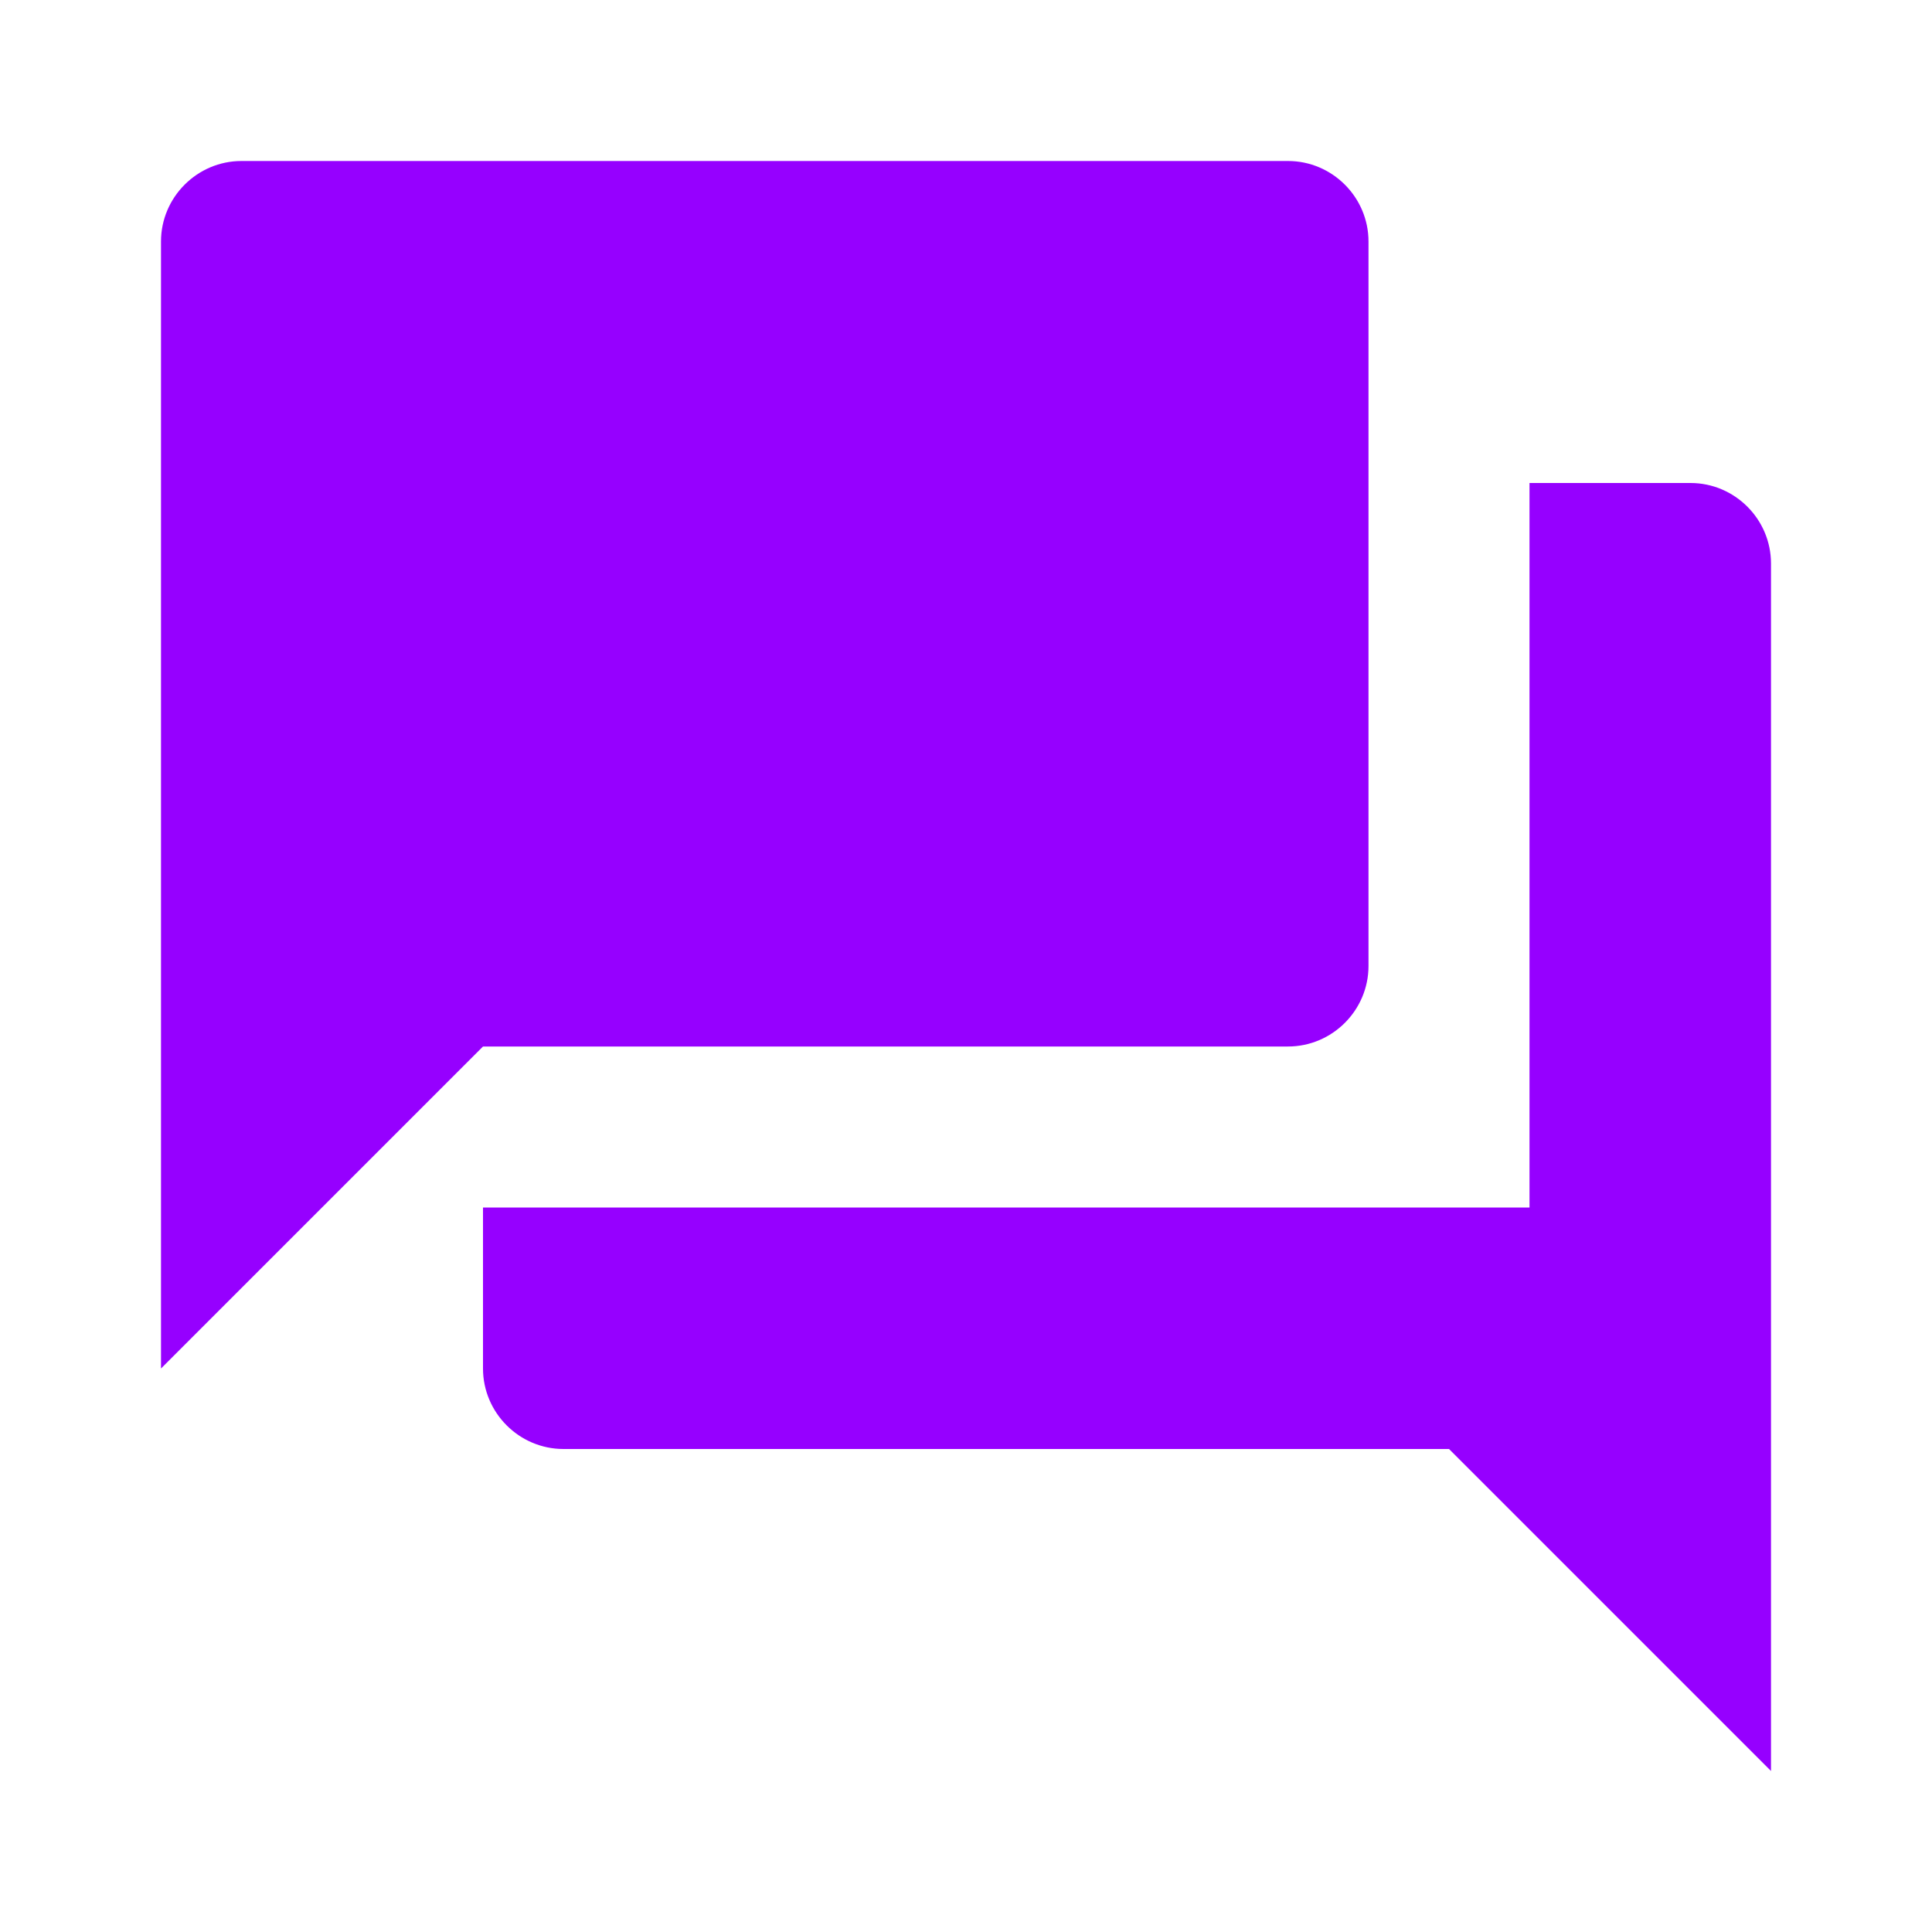
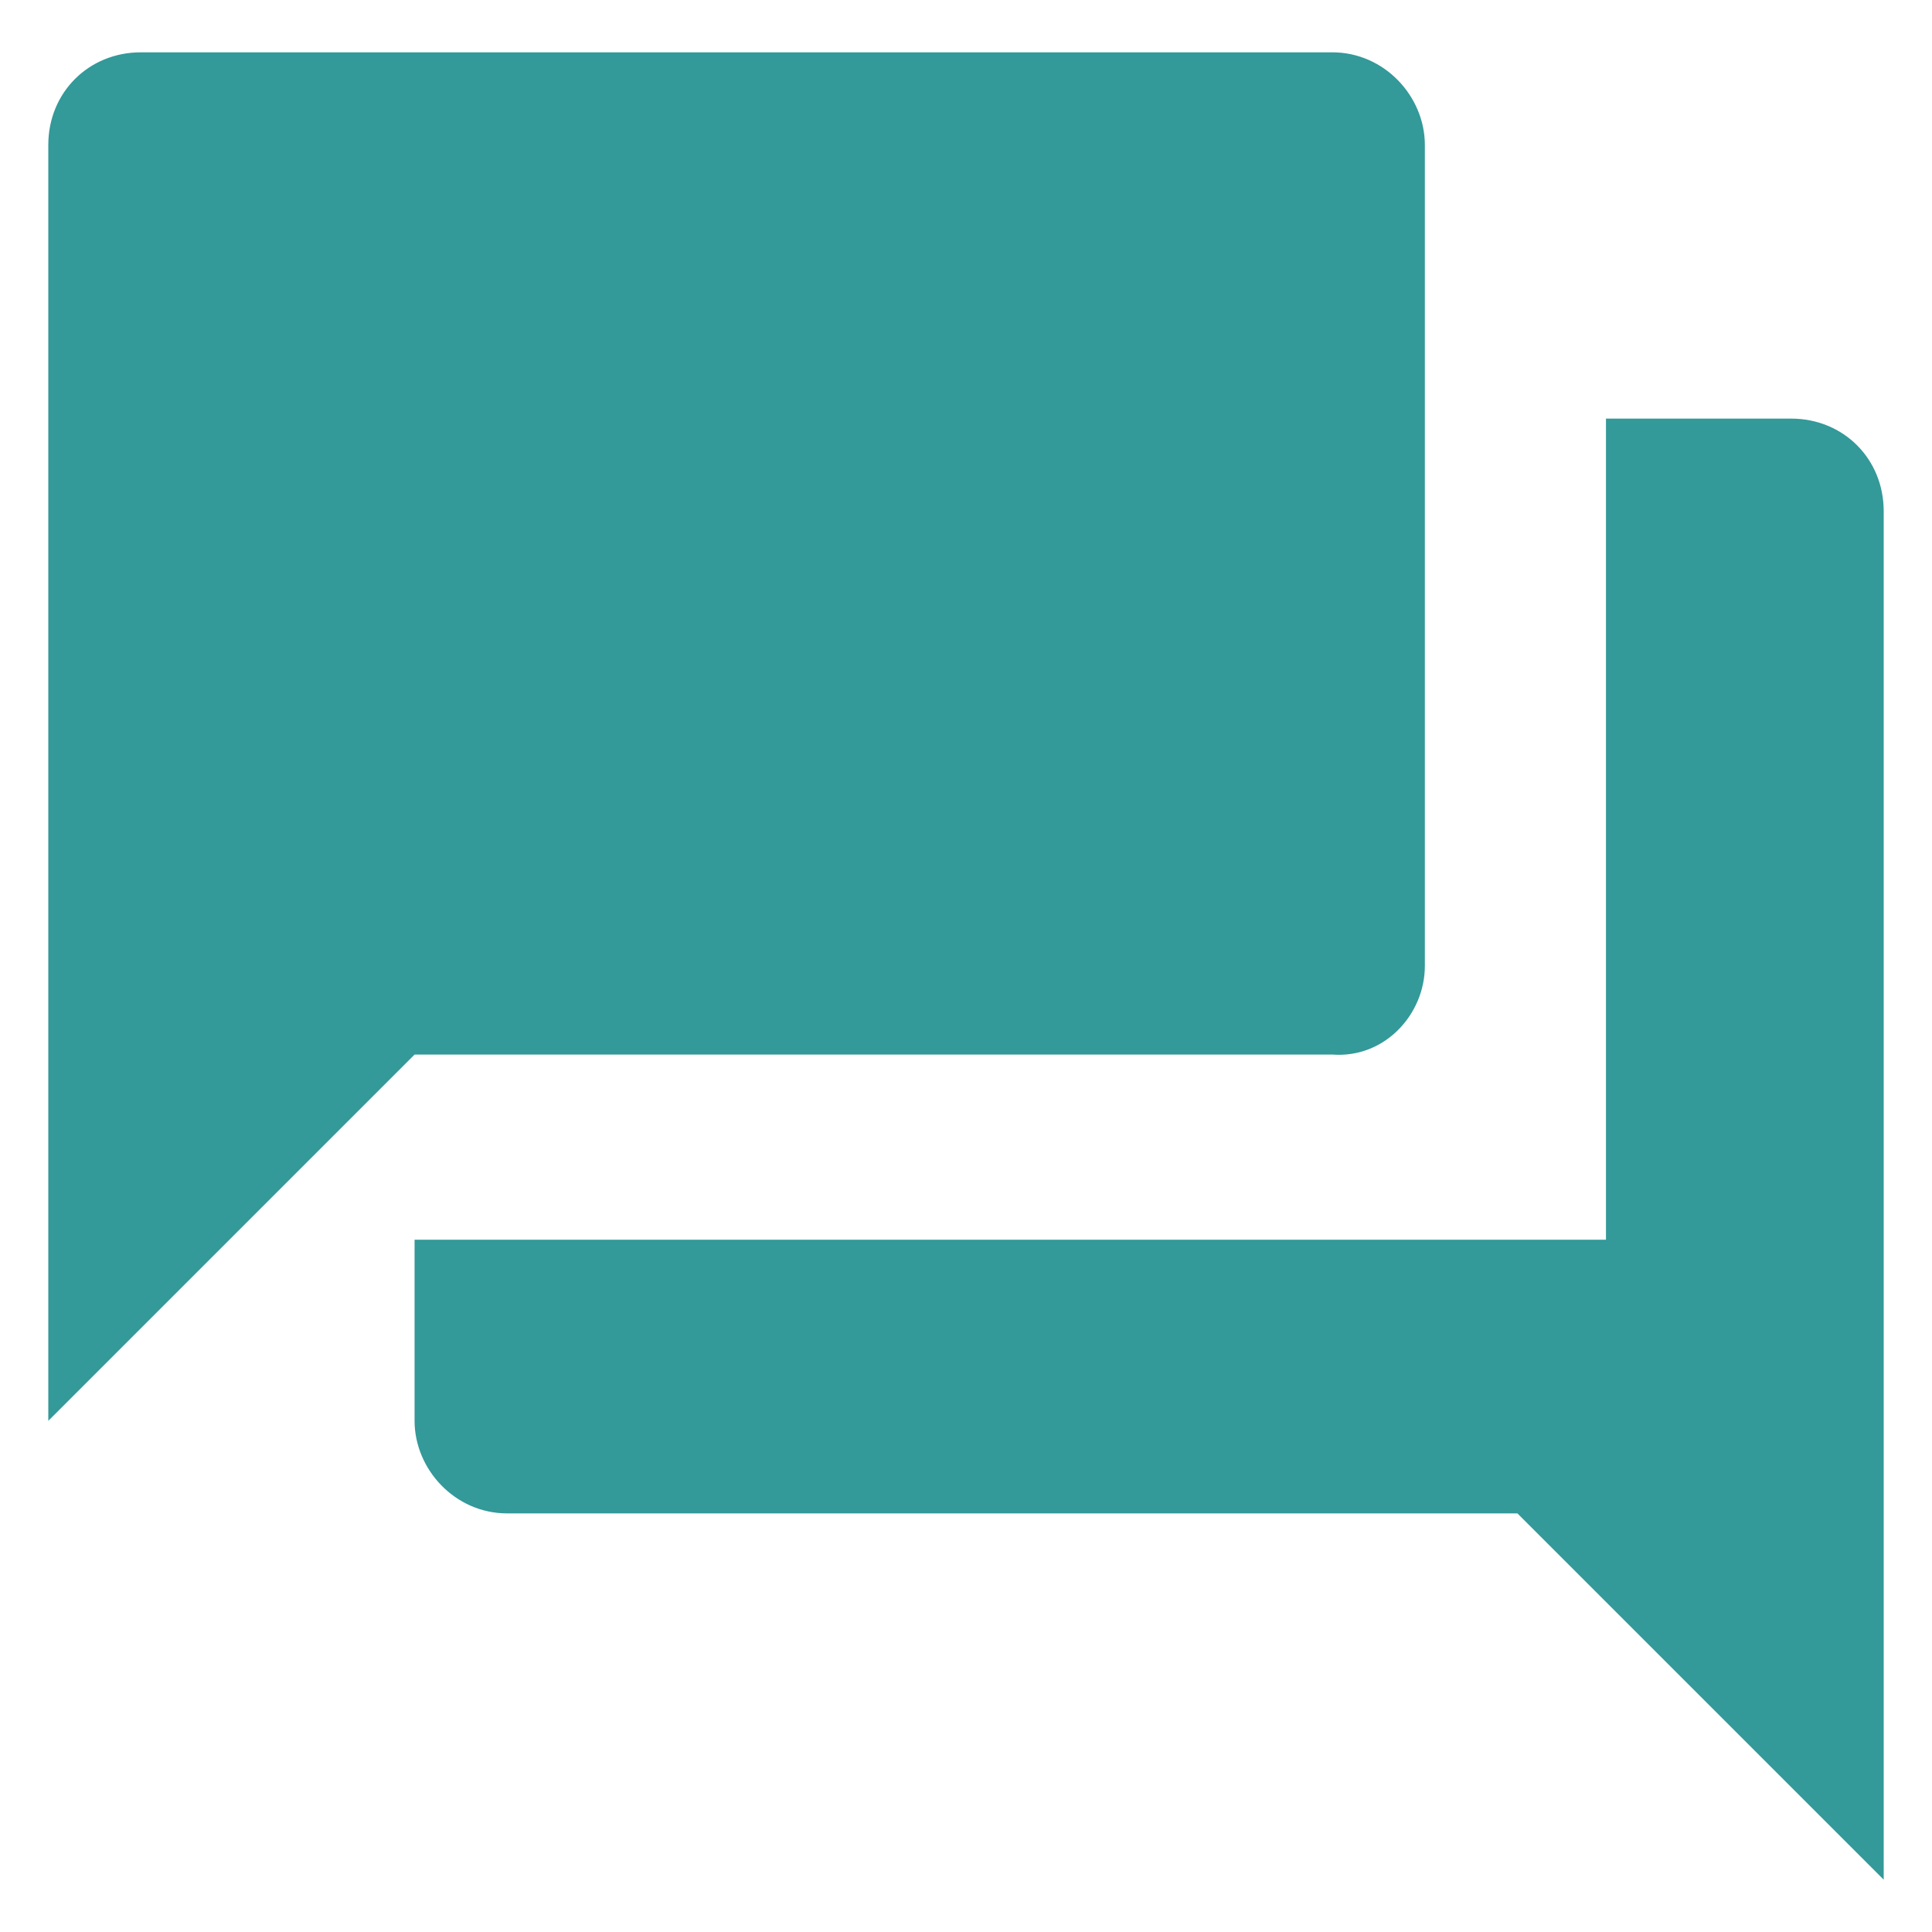
- <svg xmlns="http://www.w3.org/2000/svg" fill="#000000" height="48" viewBox="0 0 24 24" width="48" id="svg2" version="1.1">
-   <defs id="defs10" />
-   <path d="M0 0h24v24H0z" fill="none" id="path4" />
-   <path d="M21 6h-2v9H6v2c0 .55.45 1 1 1h11l4 4V7c0-.55-.45-1-1-1zm-4 6V3c0-.55-.45-1-1-1H3c-.55 0-1 .45-1 1v14l4-4h10c.55 0 1-.45 1-1z" id="path6" style="fill:#9600ff;fill-opacity:1" />
+ <svg xmlns="http://www.w3.org/2000/svg" version="1.1" id="svg2" x="0px" y="0px" viewBox="0 0 48 48" style="enable-background:new 0 0 48 48;" xml:space="preserve">
+   <style type="text/css">
+ 	.st0{fill:none;}
+ 	.st1{fill:#339999;}
+ </style>
+   <path id="path4" class="st0" d="M0,0h48v48H0V0z" />
+   <path id="path6" class="st1" d="M44.5,10.4h-4.6v20.4H10.3v4.5c0,1.2,1,2.3,2.3,2.3h25.1l9.1,9.1v-34C46.8,11.4,45.8,10.4,44.5,10.4  z M35.4,24V3.6c0-1.2-1-2.3-2.3-2.3H3.5c-1.3,0-2.3,1-2.3,2.3v31.7l9.1-9.1h22.8C34.4,26.3,35.4,25.2,35.4,24z" />
</svg>
